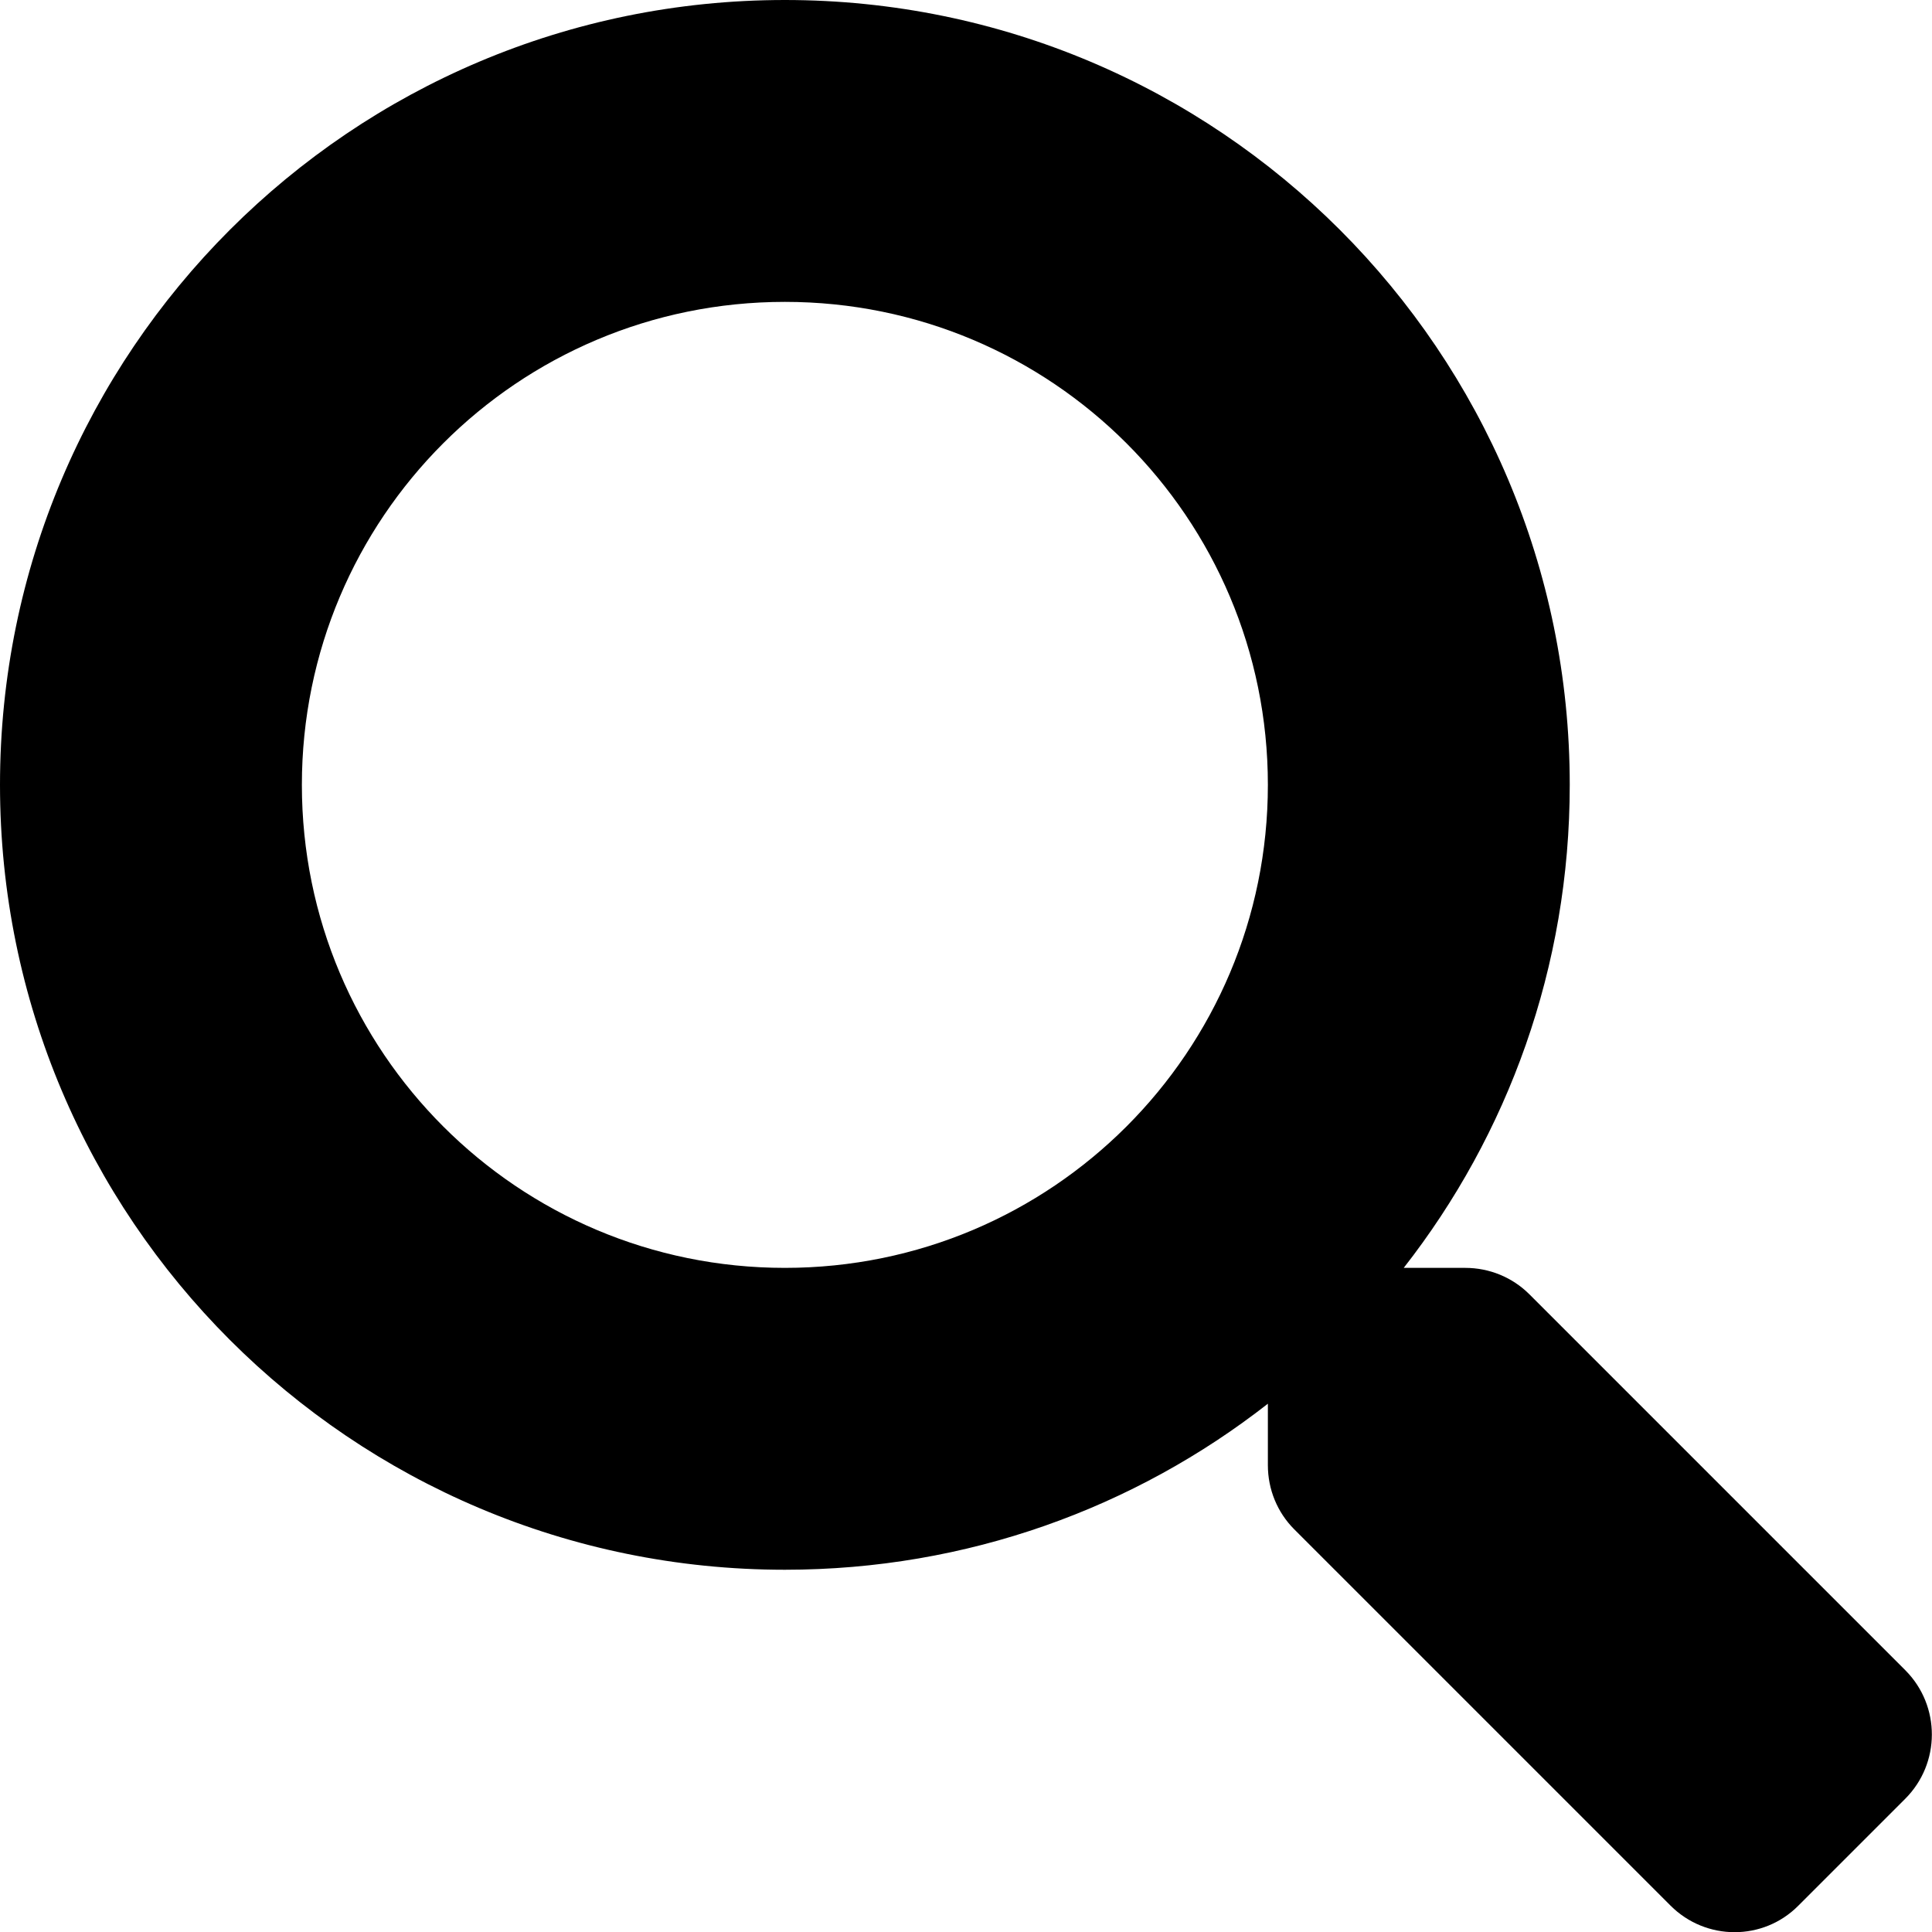
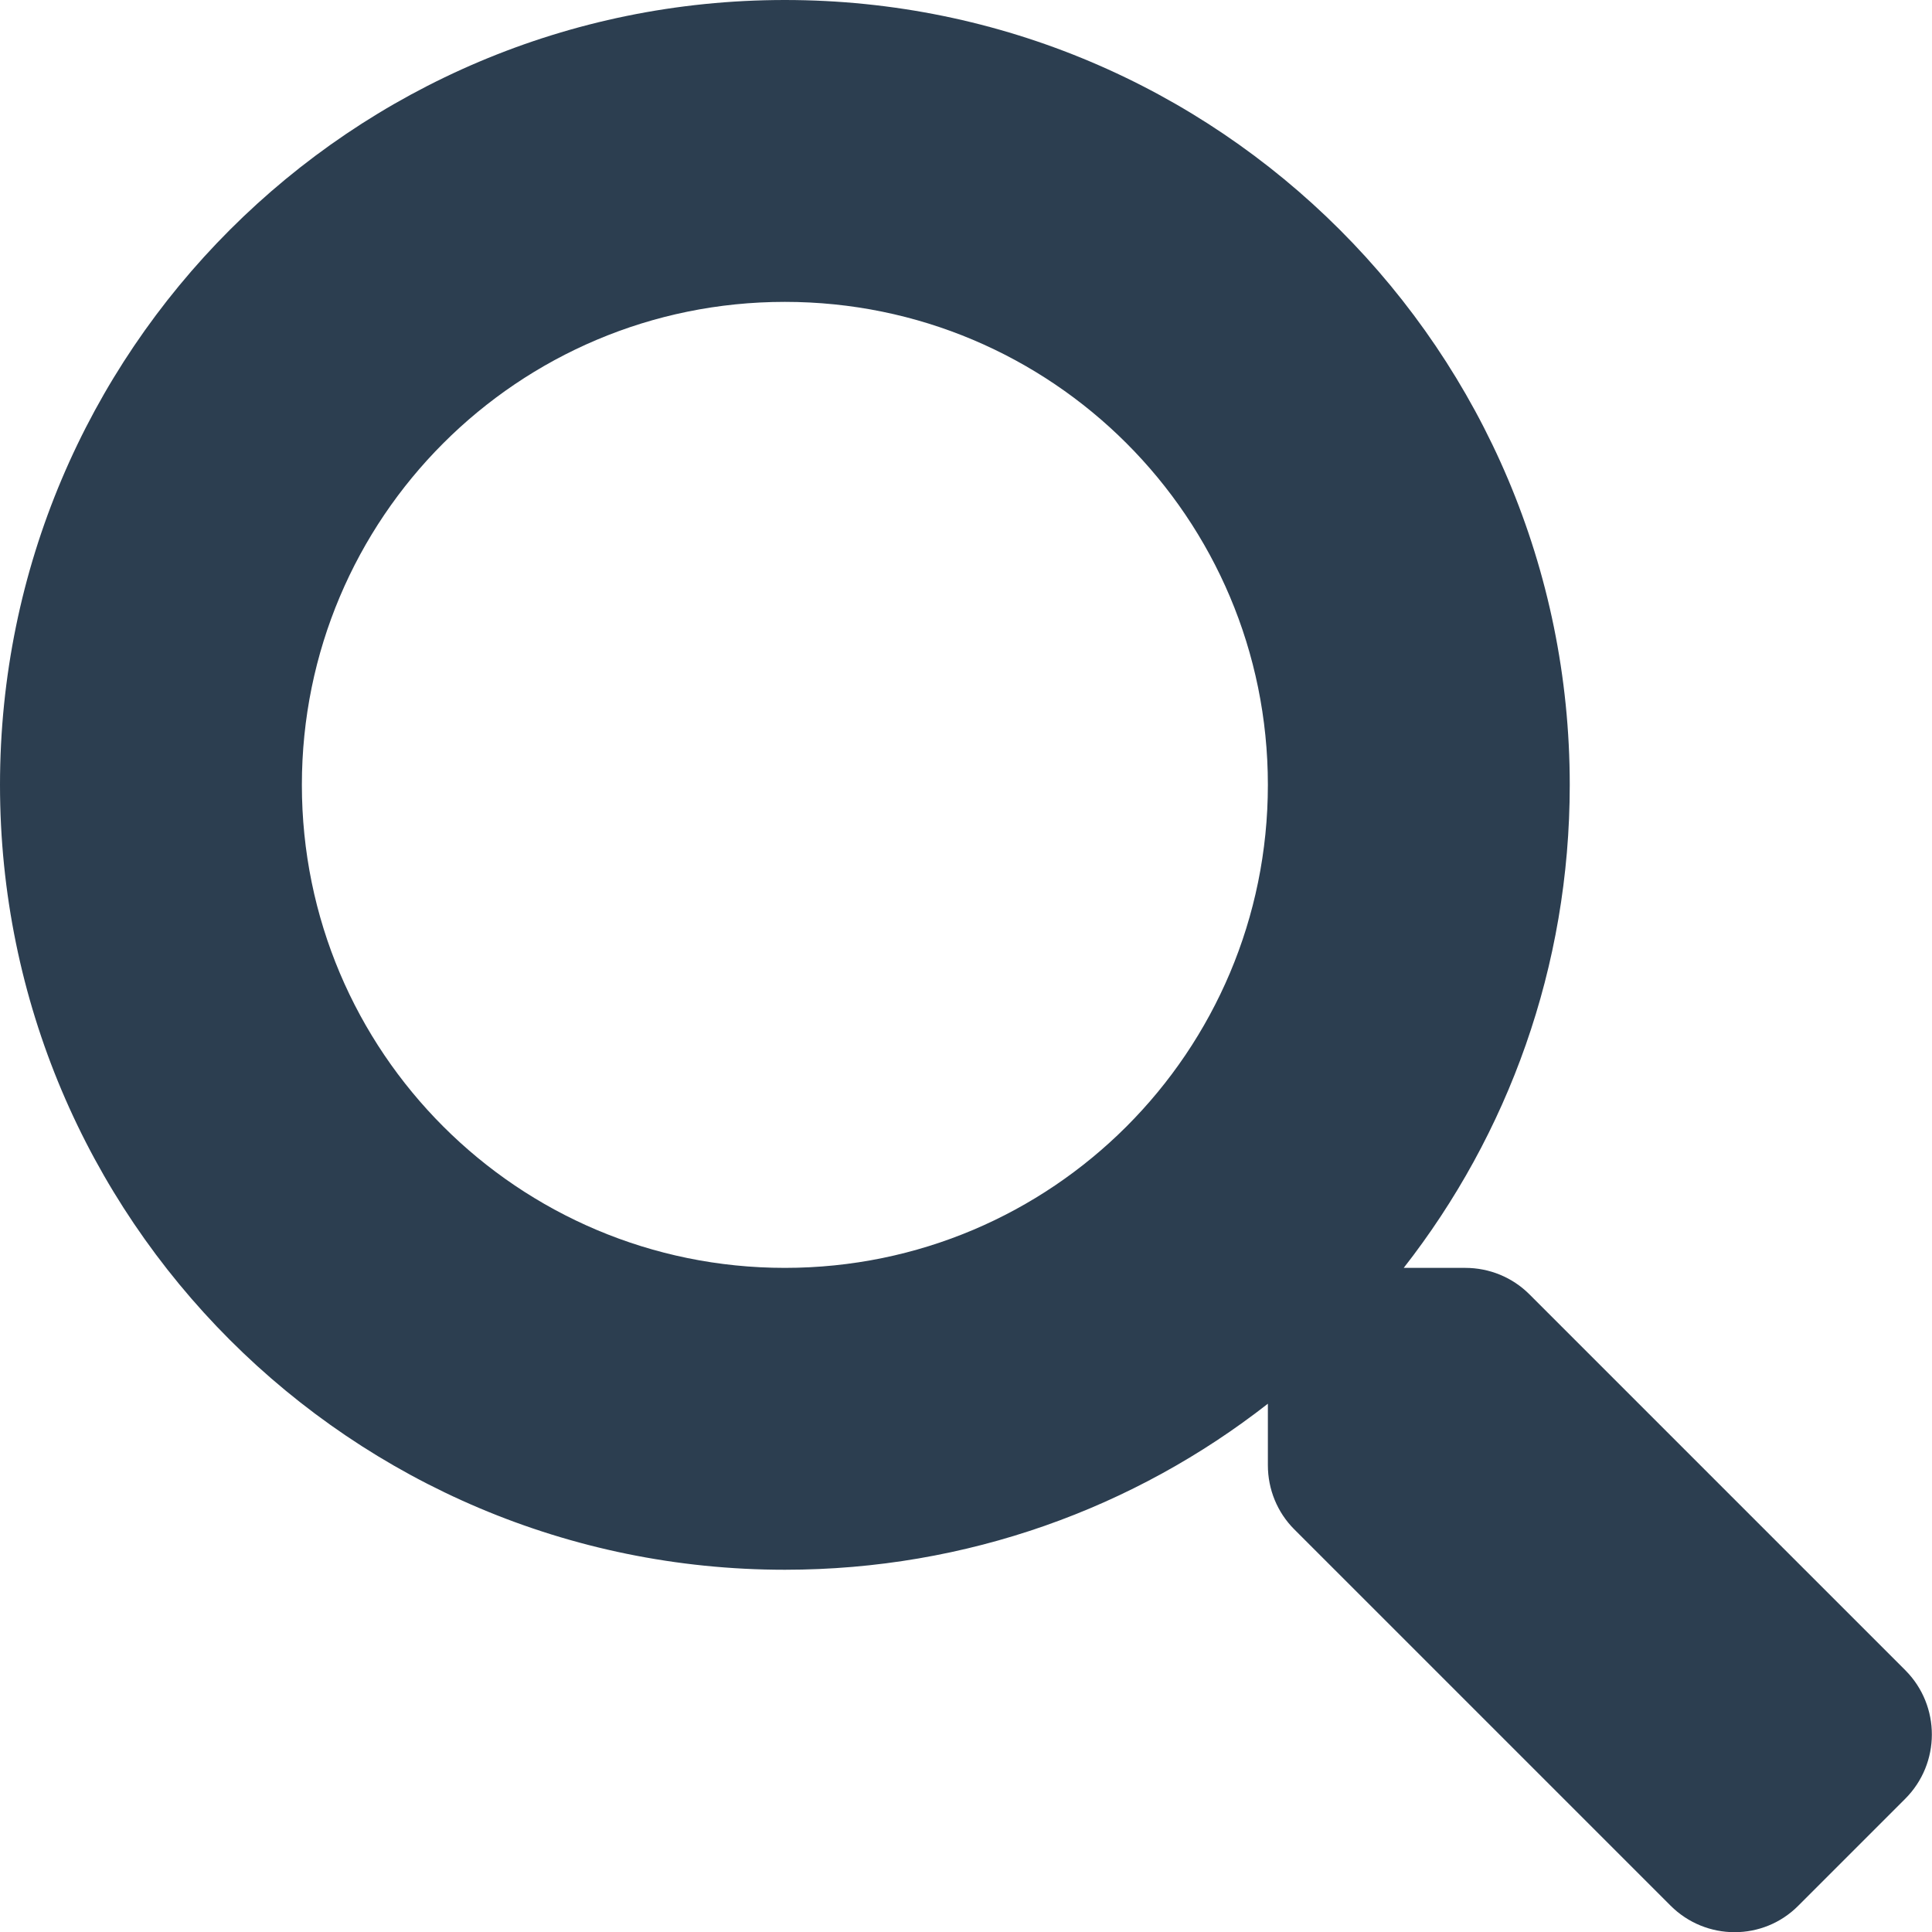
<svg xmlns="http://www.w3.org/2000/svg" aria-hidden="true" focusable="false" data-prefix="fas" data-icon="search" class="svg-inline--fa fa-search fa-w-16" role="img" viewBox="0 0 512 512">
-   <path fill="currentColor" d="M505 442.7L405.3 343c-4.5-4.5-10.6-7-17-7H372c27.6-35.3 44-79.7 44-128C416 93.1 322.9 0 208 0S0 93.1 0 208s93.1 208 208 208c48.3 0 92.7-16.4 128-44v16.3c0 6.4 2.5 12.5 7 17l99.7 99.7c9.4 9.4 24.6 9.4 33.9 0l28.3-28.3c9.4-9.4 9.4-24.6.1-34zM208 336c-70.7 0-128-57.2-128-128 0-70.7 57.2-128 128-128 70.7 0 128 57.2 128 128 0 70.7-57.2 128-128 128z" />
+   <path fill="#2c3e50" d="M505 442.7L405.3 343c-4.5-4.5-10.6-7-17-7H372c27.6-35.3 44-79.7 44-128C416 93.1 322.9 0 208 0S0 93.1 0 208s93.1 208 208 208c48.3 0 92.7-16.4 128-44v16.3c0 6.4 2.5 12.5 7 17l99.7 99.7c9.4 9.4 24.6 9.4 33.9 0l28.3-28.3c9.4-9.4 9.4-24.6.1-34zM208 336c-70.7 0-128-57.2-128-128 0-70.7 57.2-128 128-128 70.7 0 128 57.2 128 128 0 70.7-57.2 128-128 128z" />
</svg>
